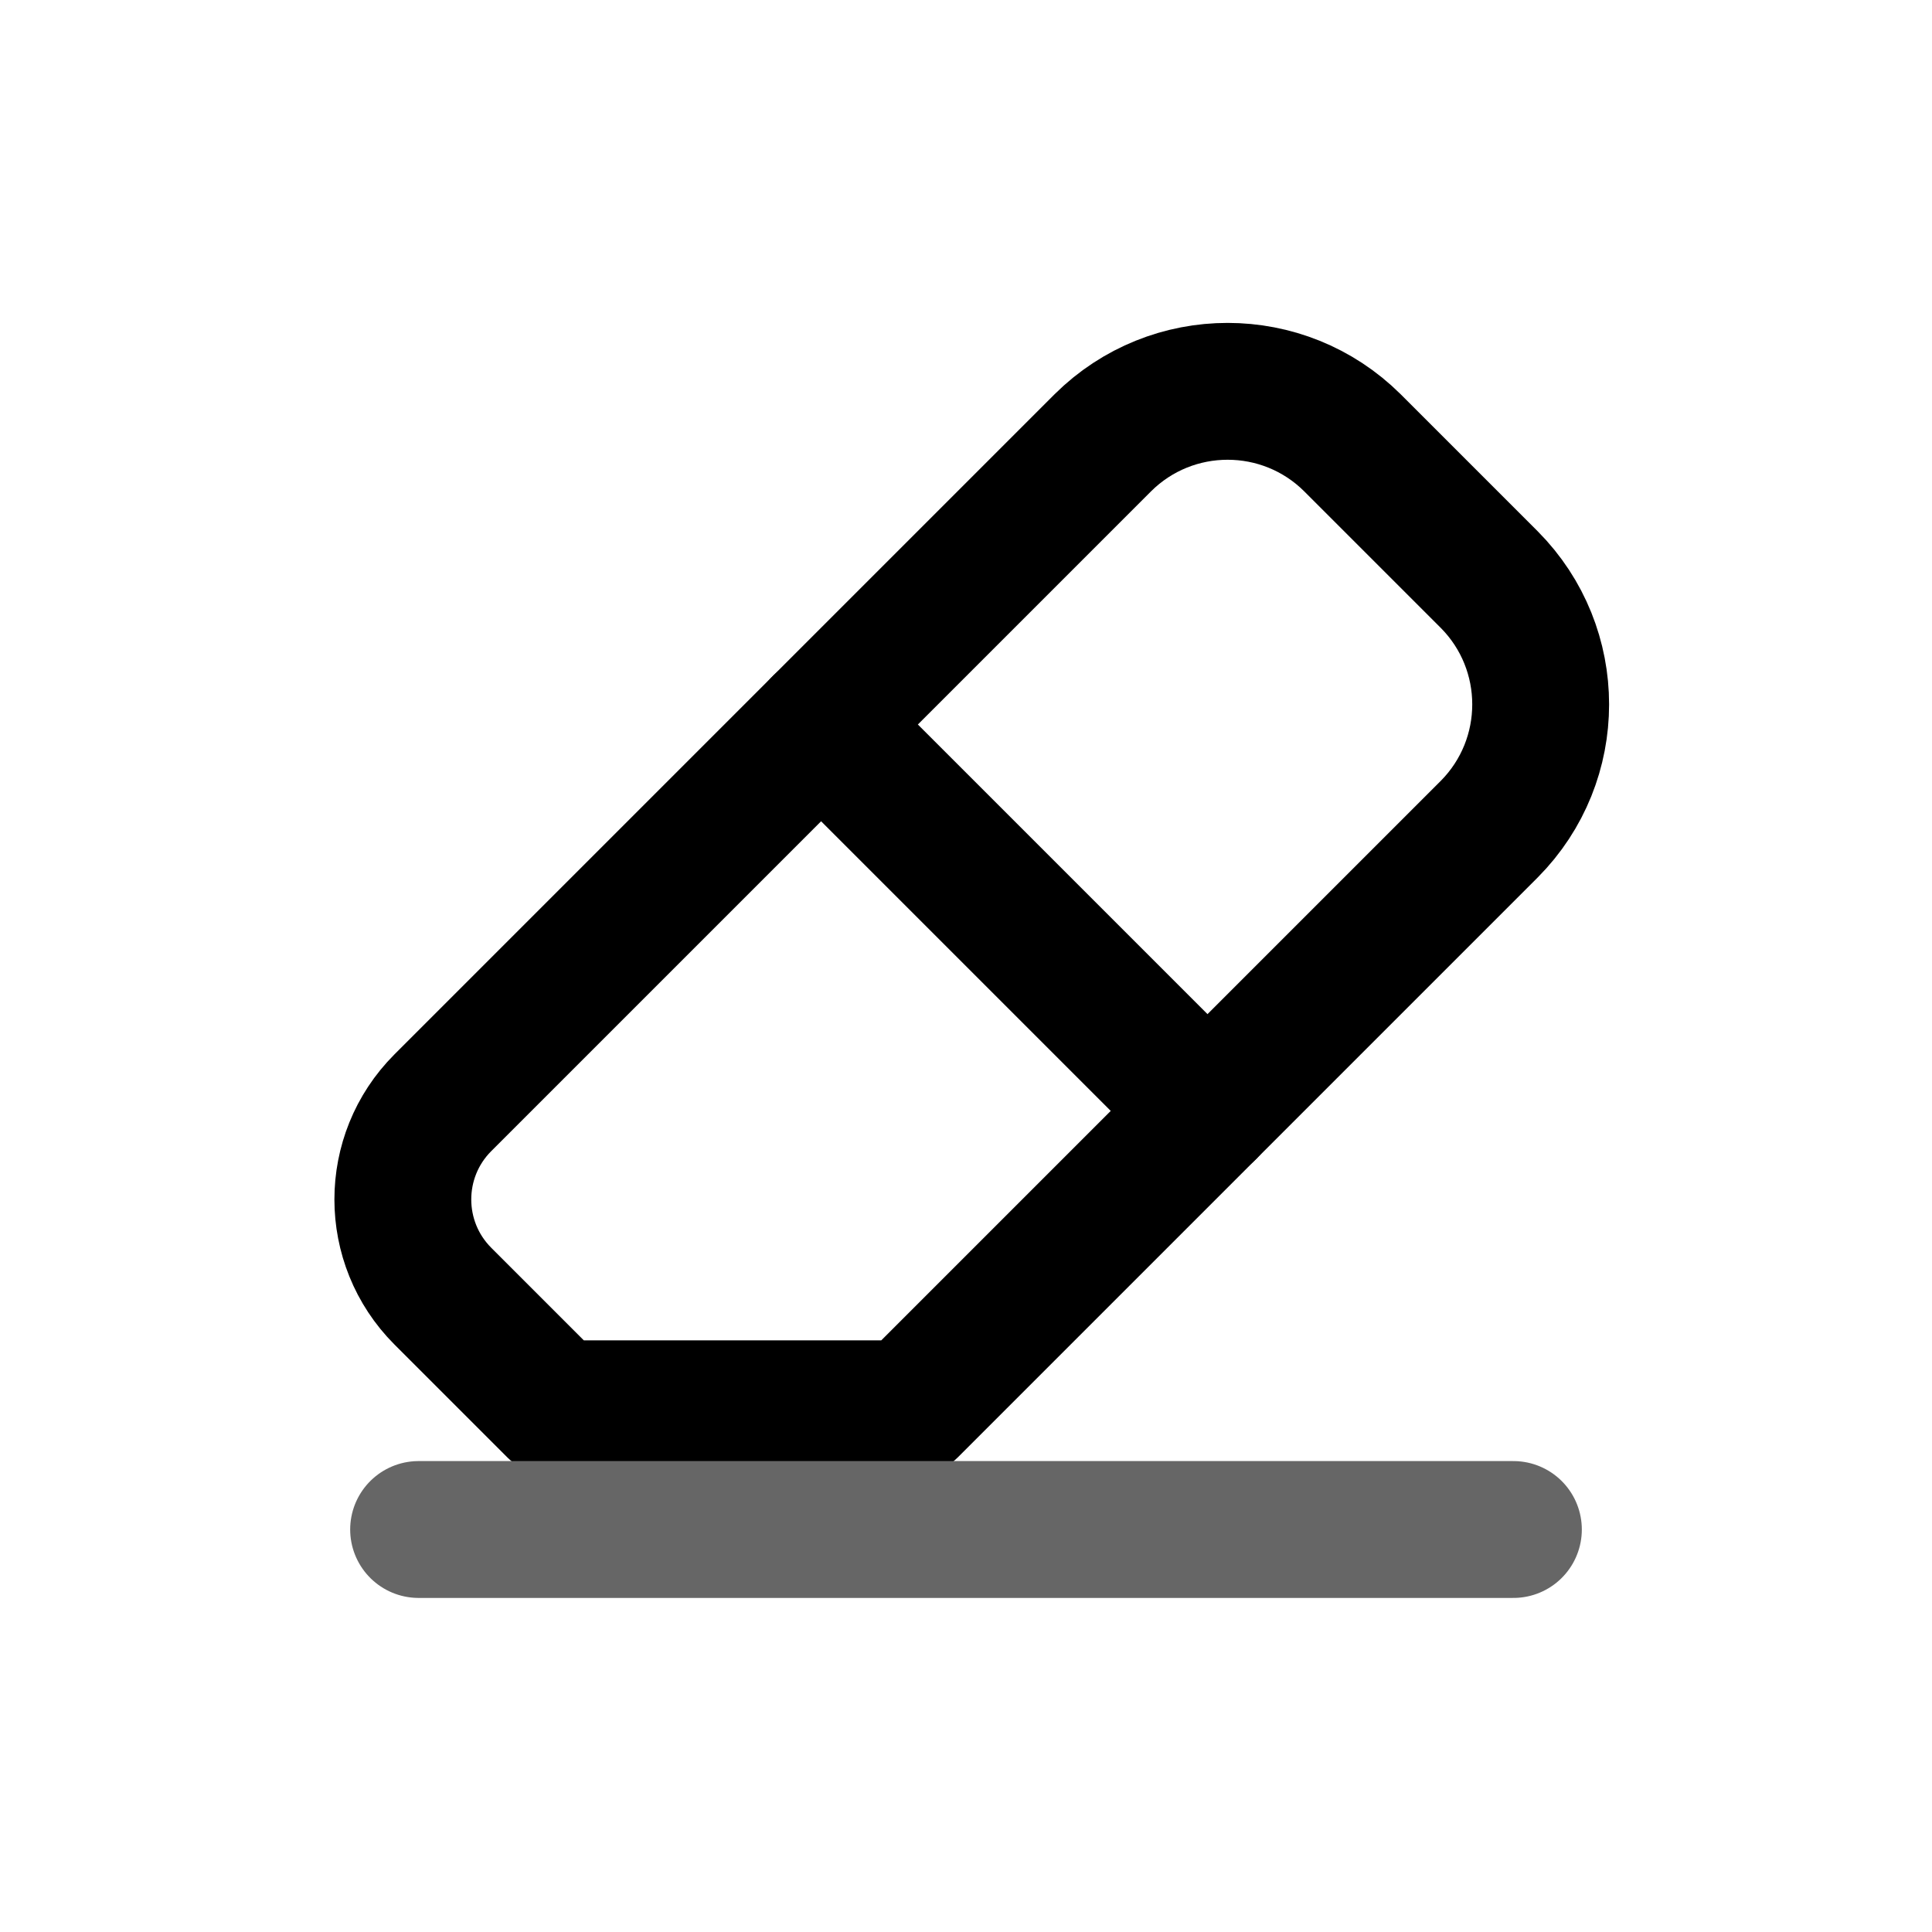
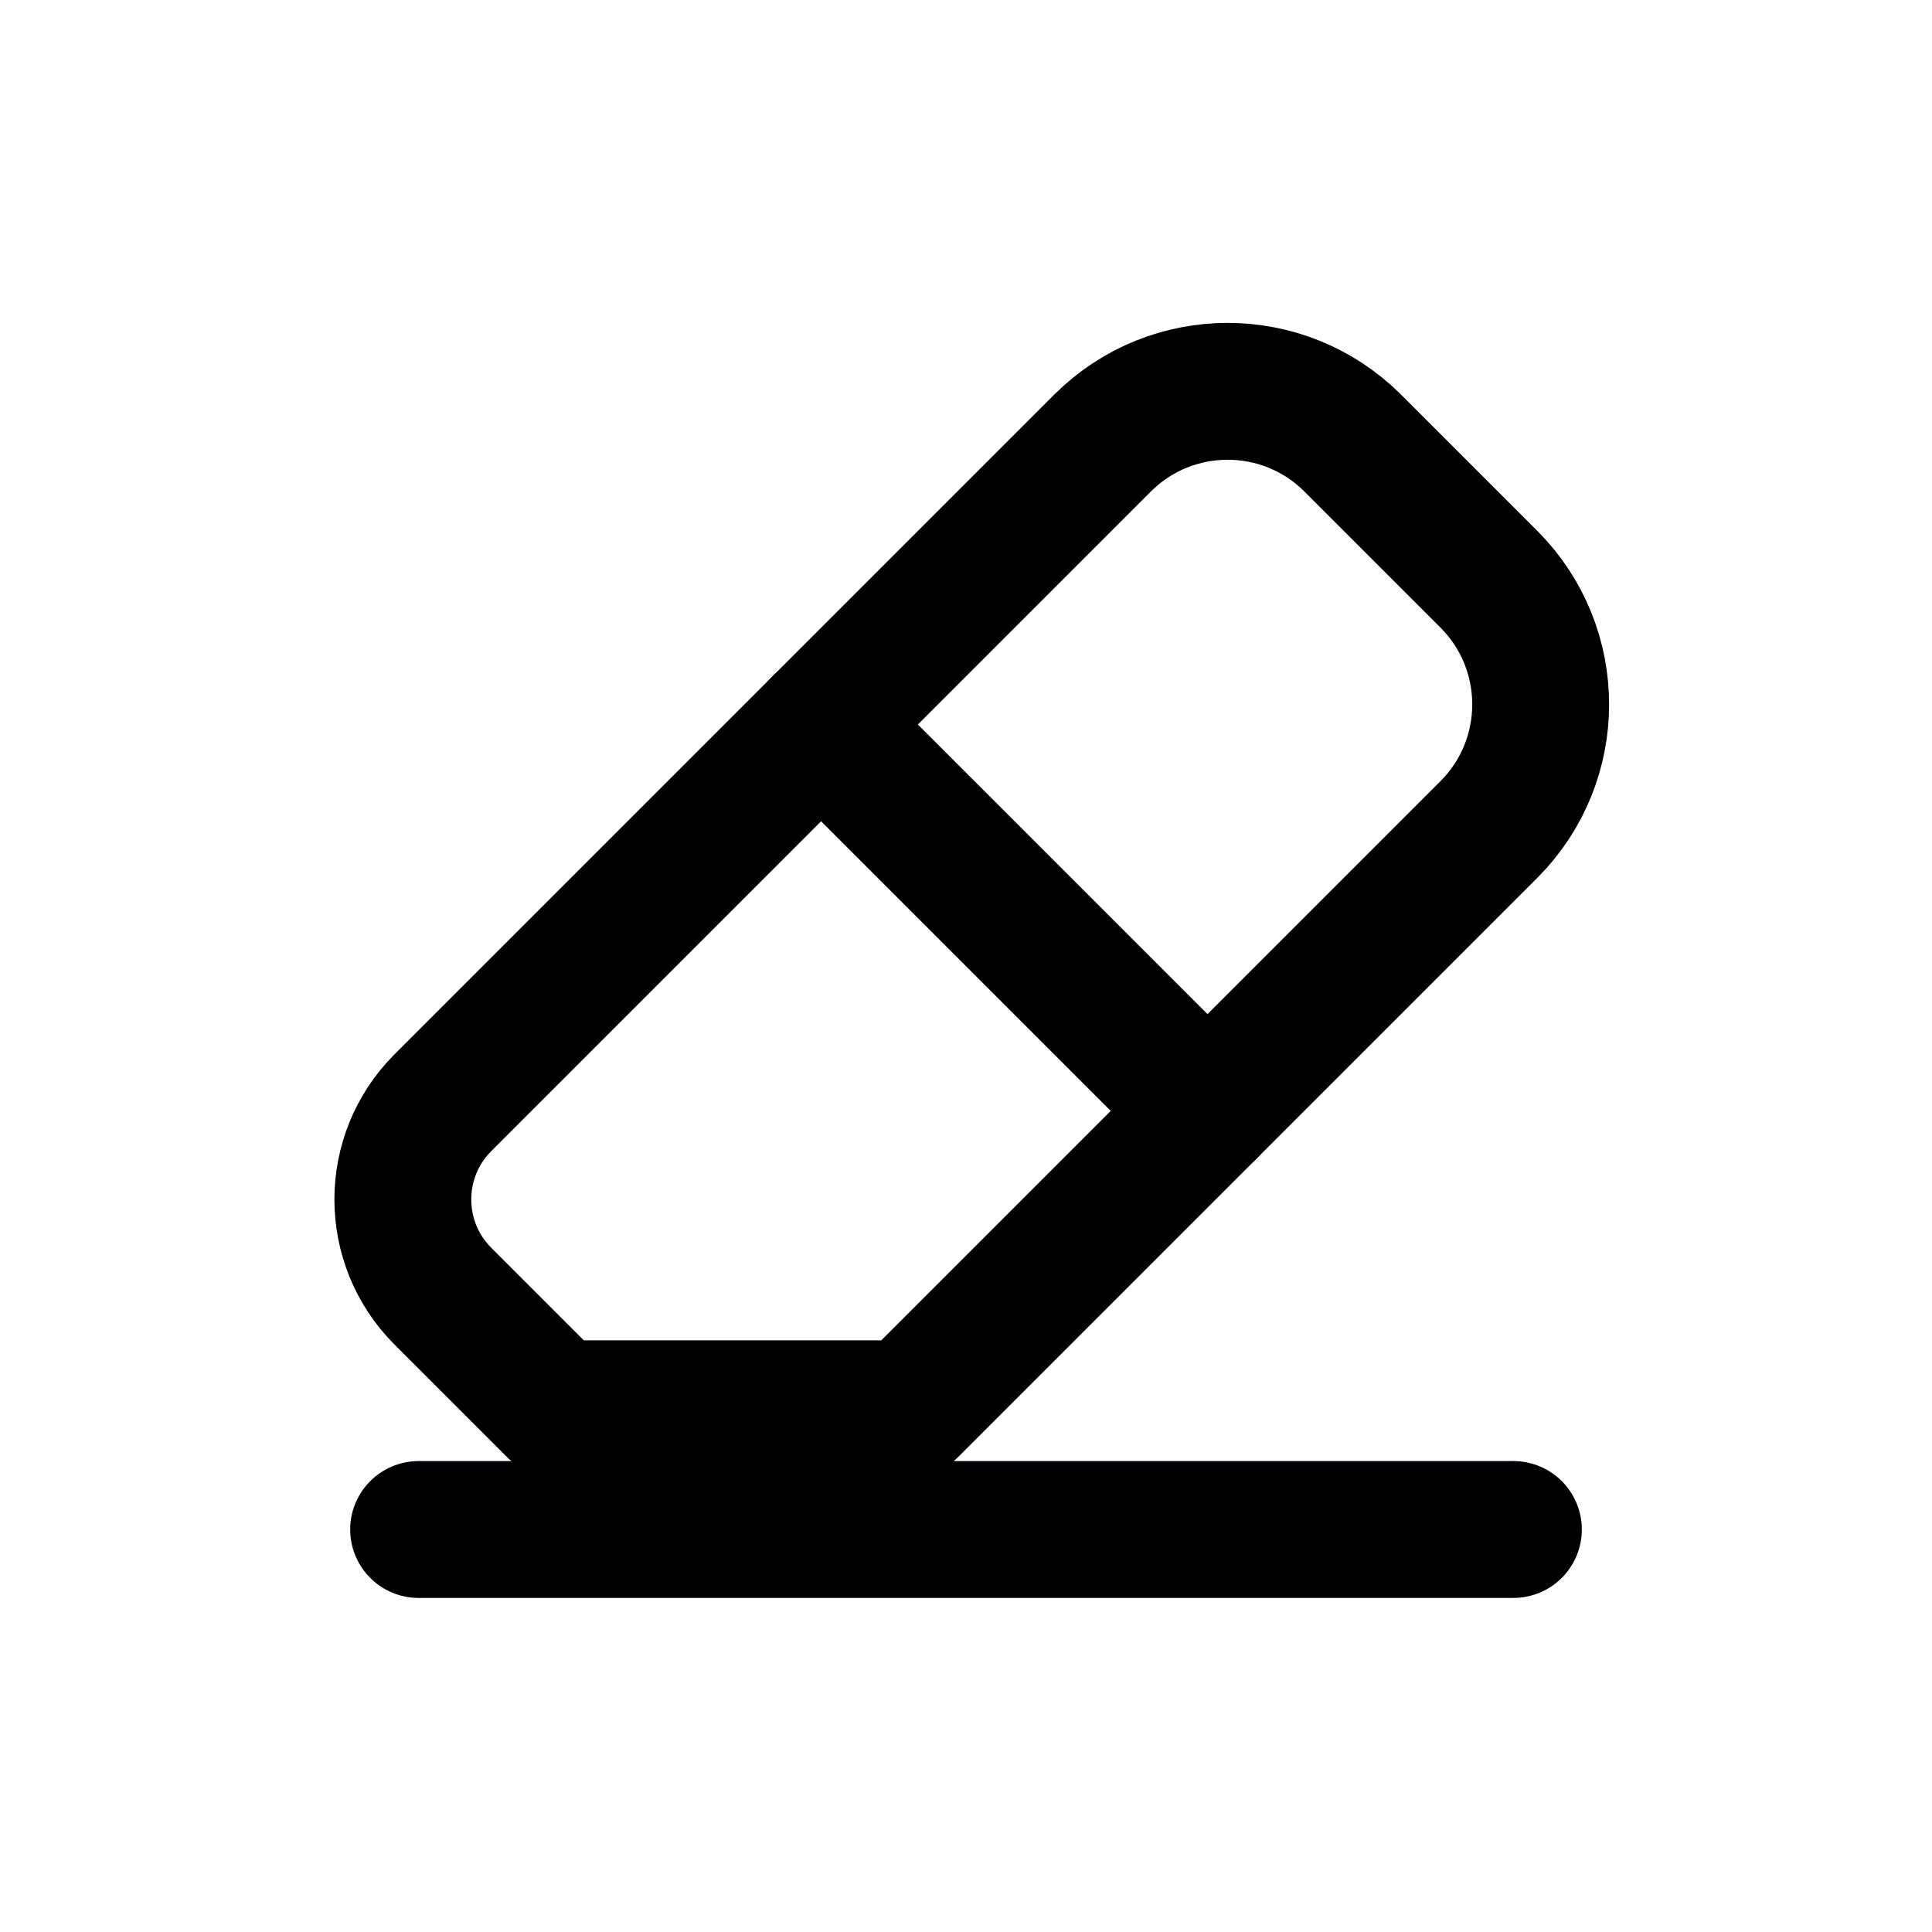
<svg xmlns="http://www.w3.org/2000/svg" width="24" height="24" viewBox="0 0 24 24" fill="none">
-   <path d="M5.5 13.7 13.7 5.5a2.2 2.2 0 0 1 3.1 0l1.7 1.7a2.2 2.2 0 0 1 0 3.1l-7.2 7.2H6.9l-1.4-1.4a1.7 1.7 0 0 1 0-2.4Z" stroke="#000" stroke-width="1.7" stroke-linecap="round" stroke-linejoin="round" />
-   <path d="m10.2 9 4.8 4.8" stroke="#000" stroke-width="1.7" stroke-linecap="round" />
-   <path d="M5.2 19h13.6" stroke="#666" stroke-width="1.7" stroke-linecap="round" />
+   <path d="M5.5 13.7 13.7 5.5a2.2 2.2 0 0 1 3.1 0l1.7 1.7a2.2 2.2 0 0 1 0 3.1l-7.2 7.2H6.9l-1.4-1.4a1.7 1.7 0 0 1 0-2.4Z" stroke="#000001" stroke-width="1.7" stroke-linecap="round" stroke-linejoin="round" />
+   <path d="m10.2 9 4.8 4.8" stroke="#000001" stroke-width="1.7" stroke-linecap="round" />
+   <path d="M5.2 19h13.6" stroke="#000002" stroke-width="1.7" stroke-linecap="round" />
</svg>
